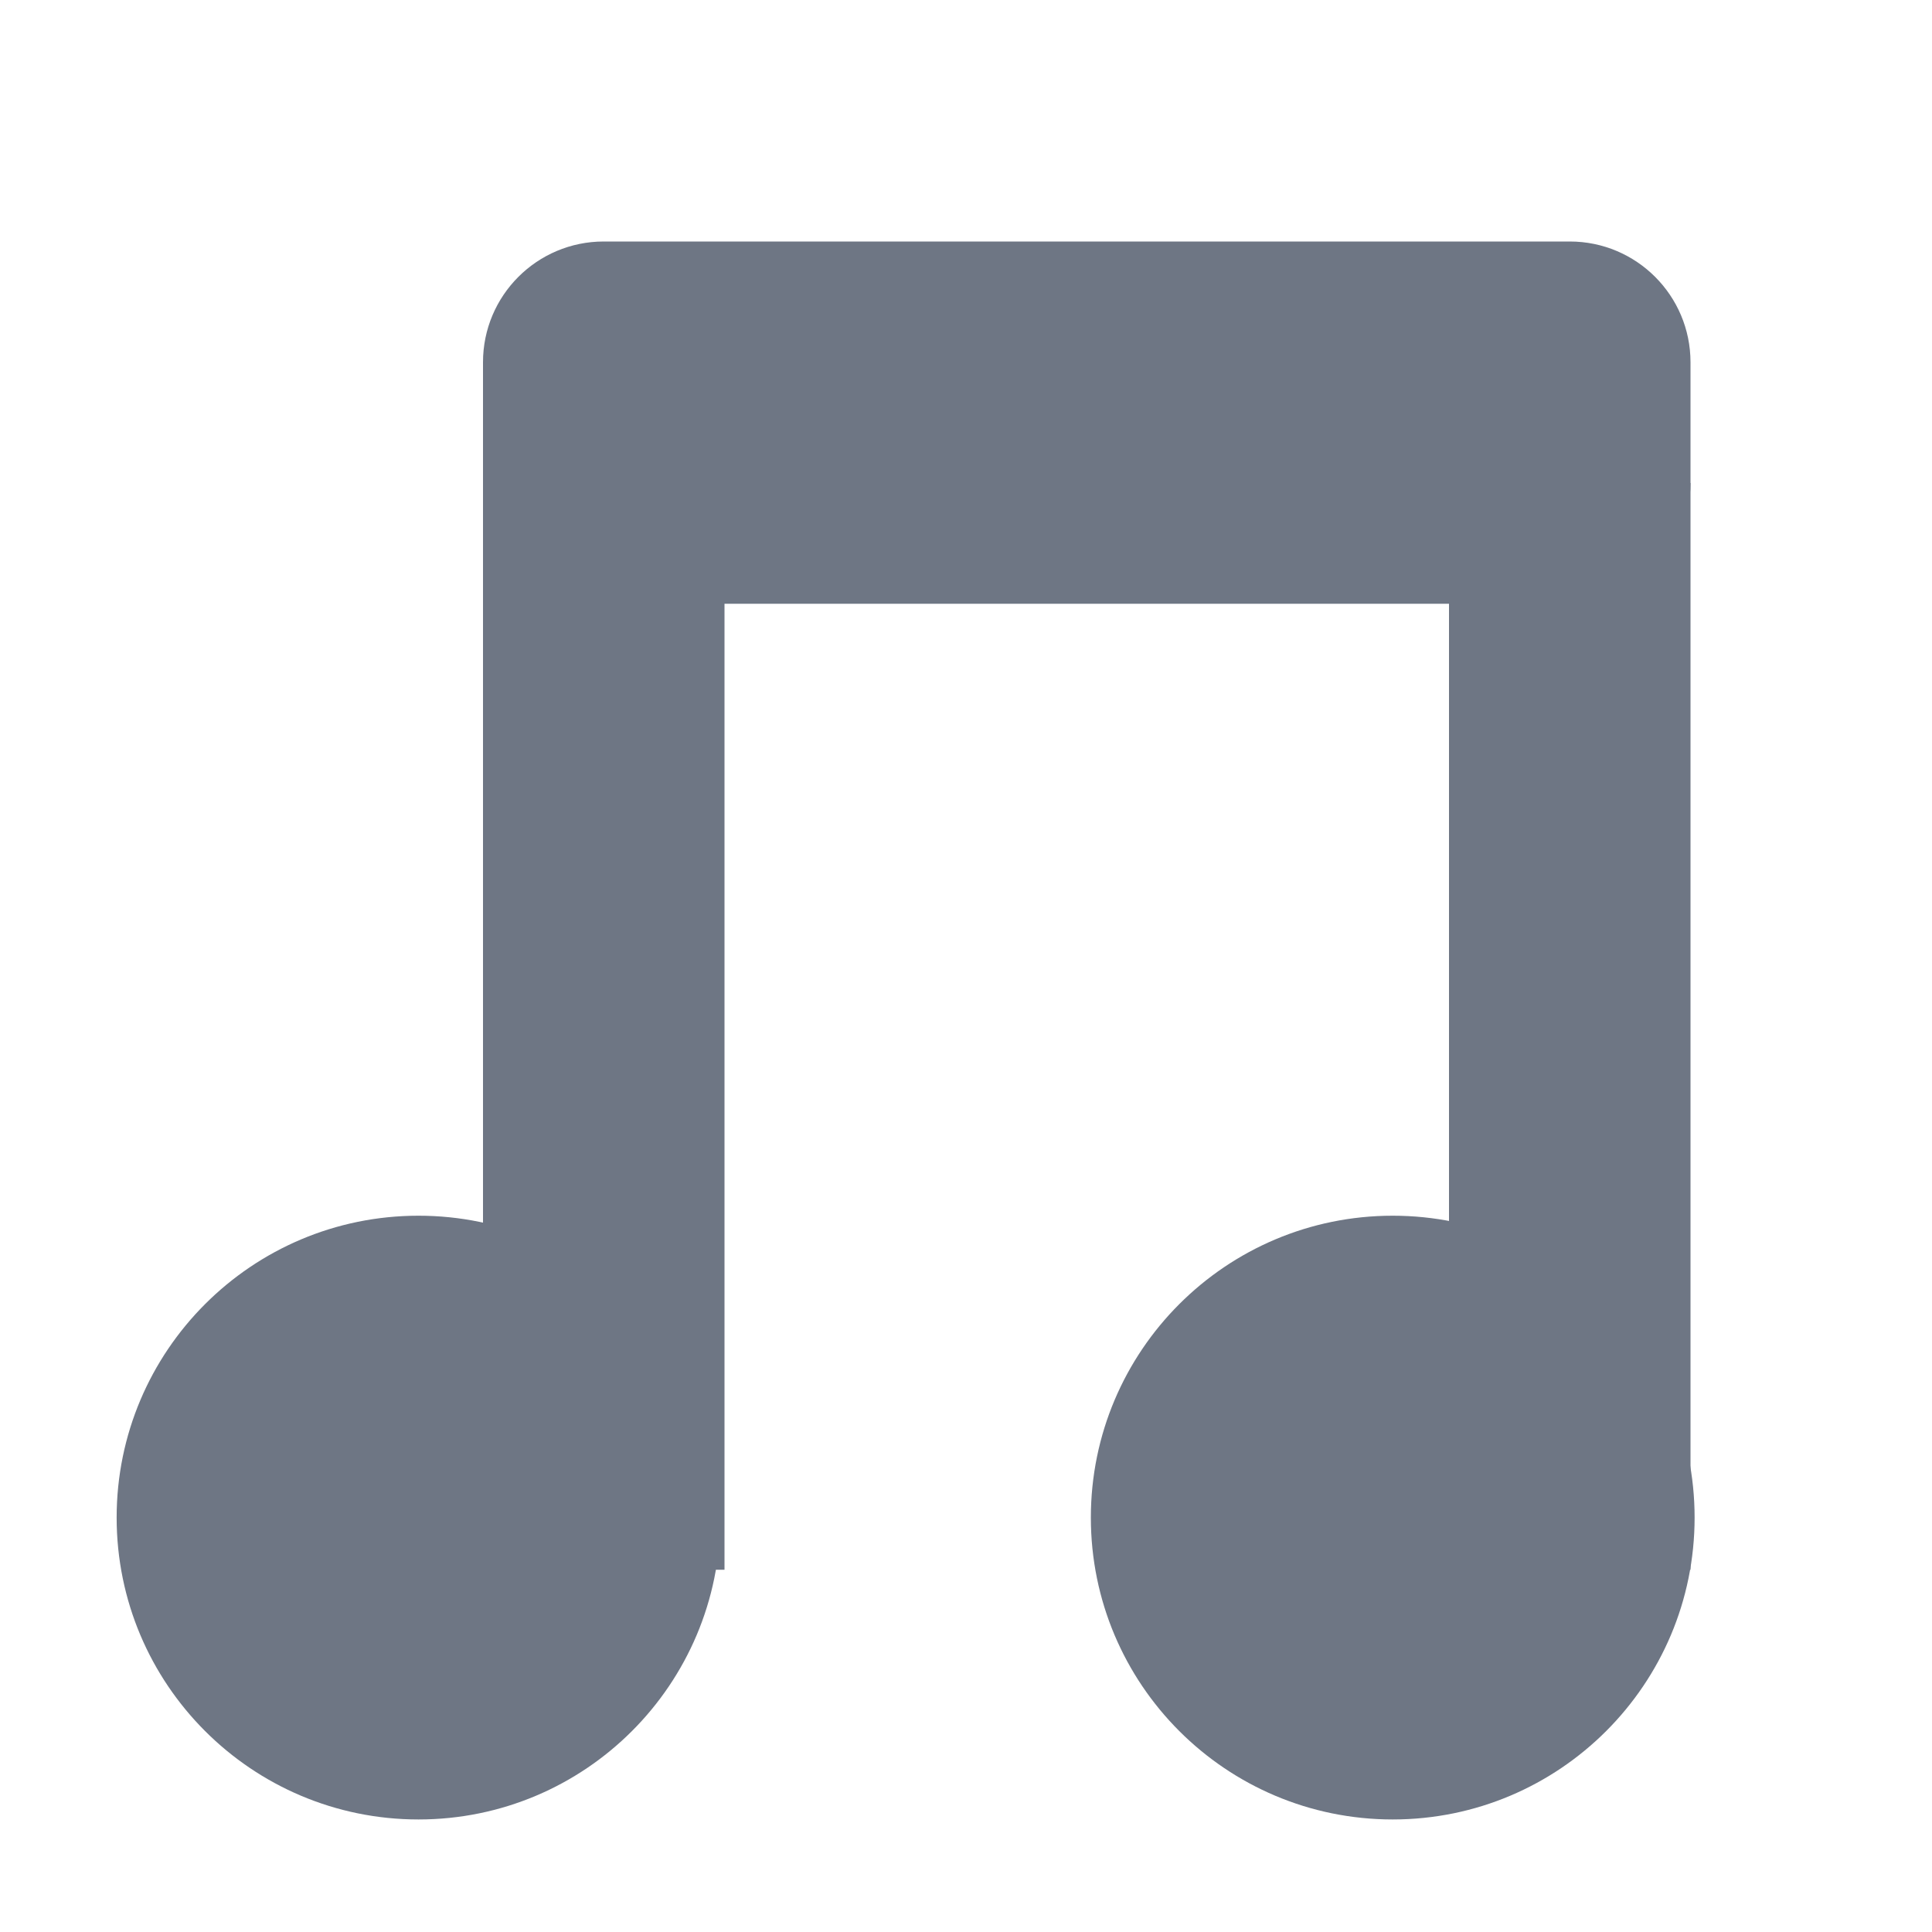
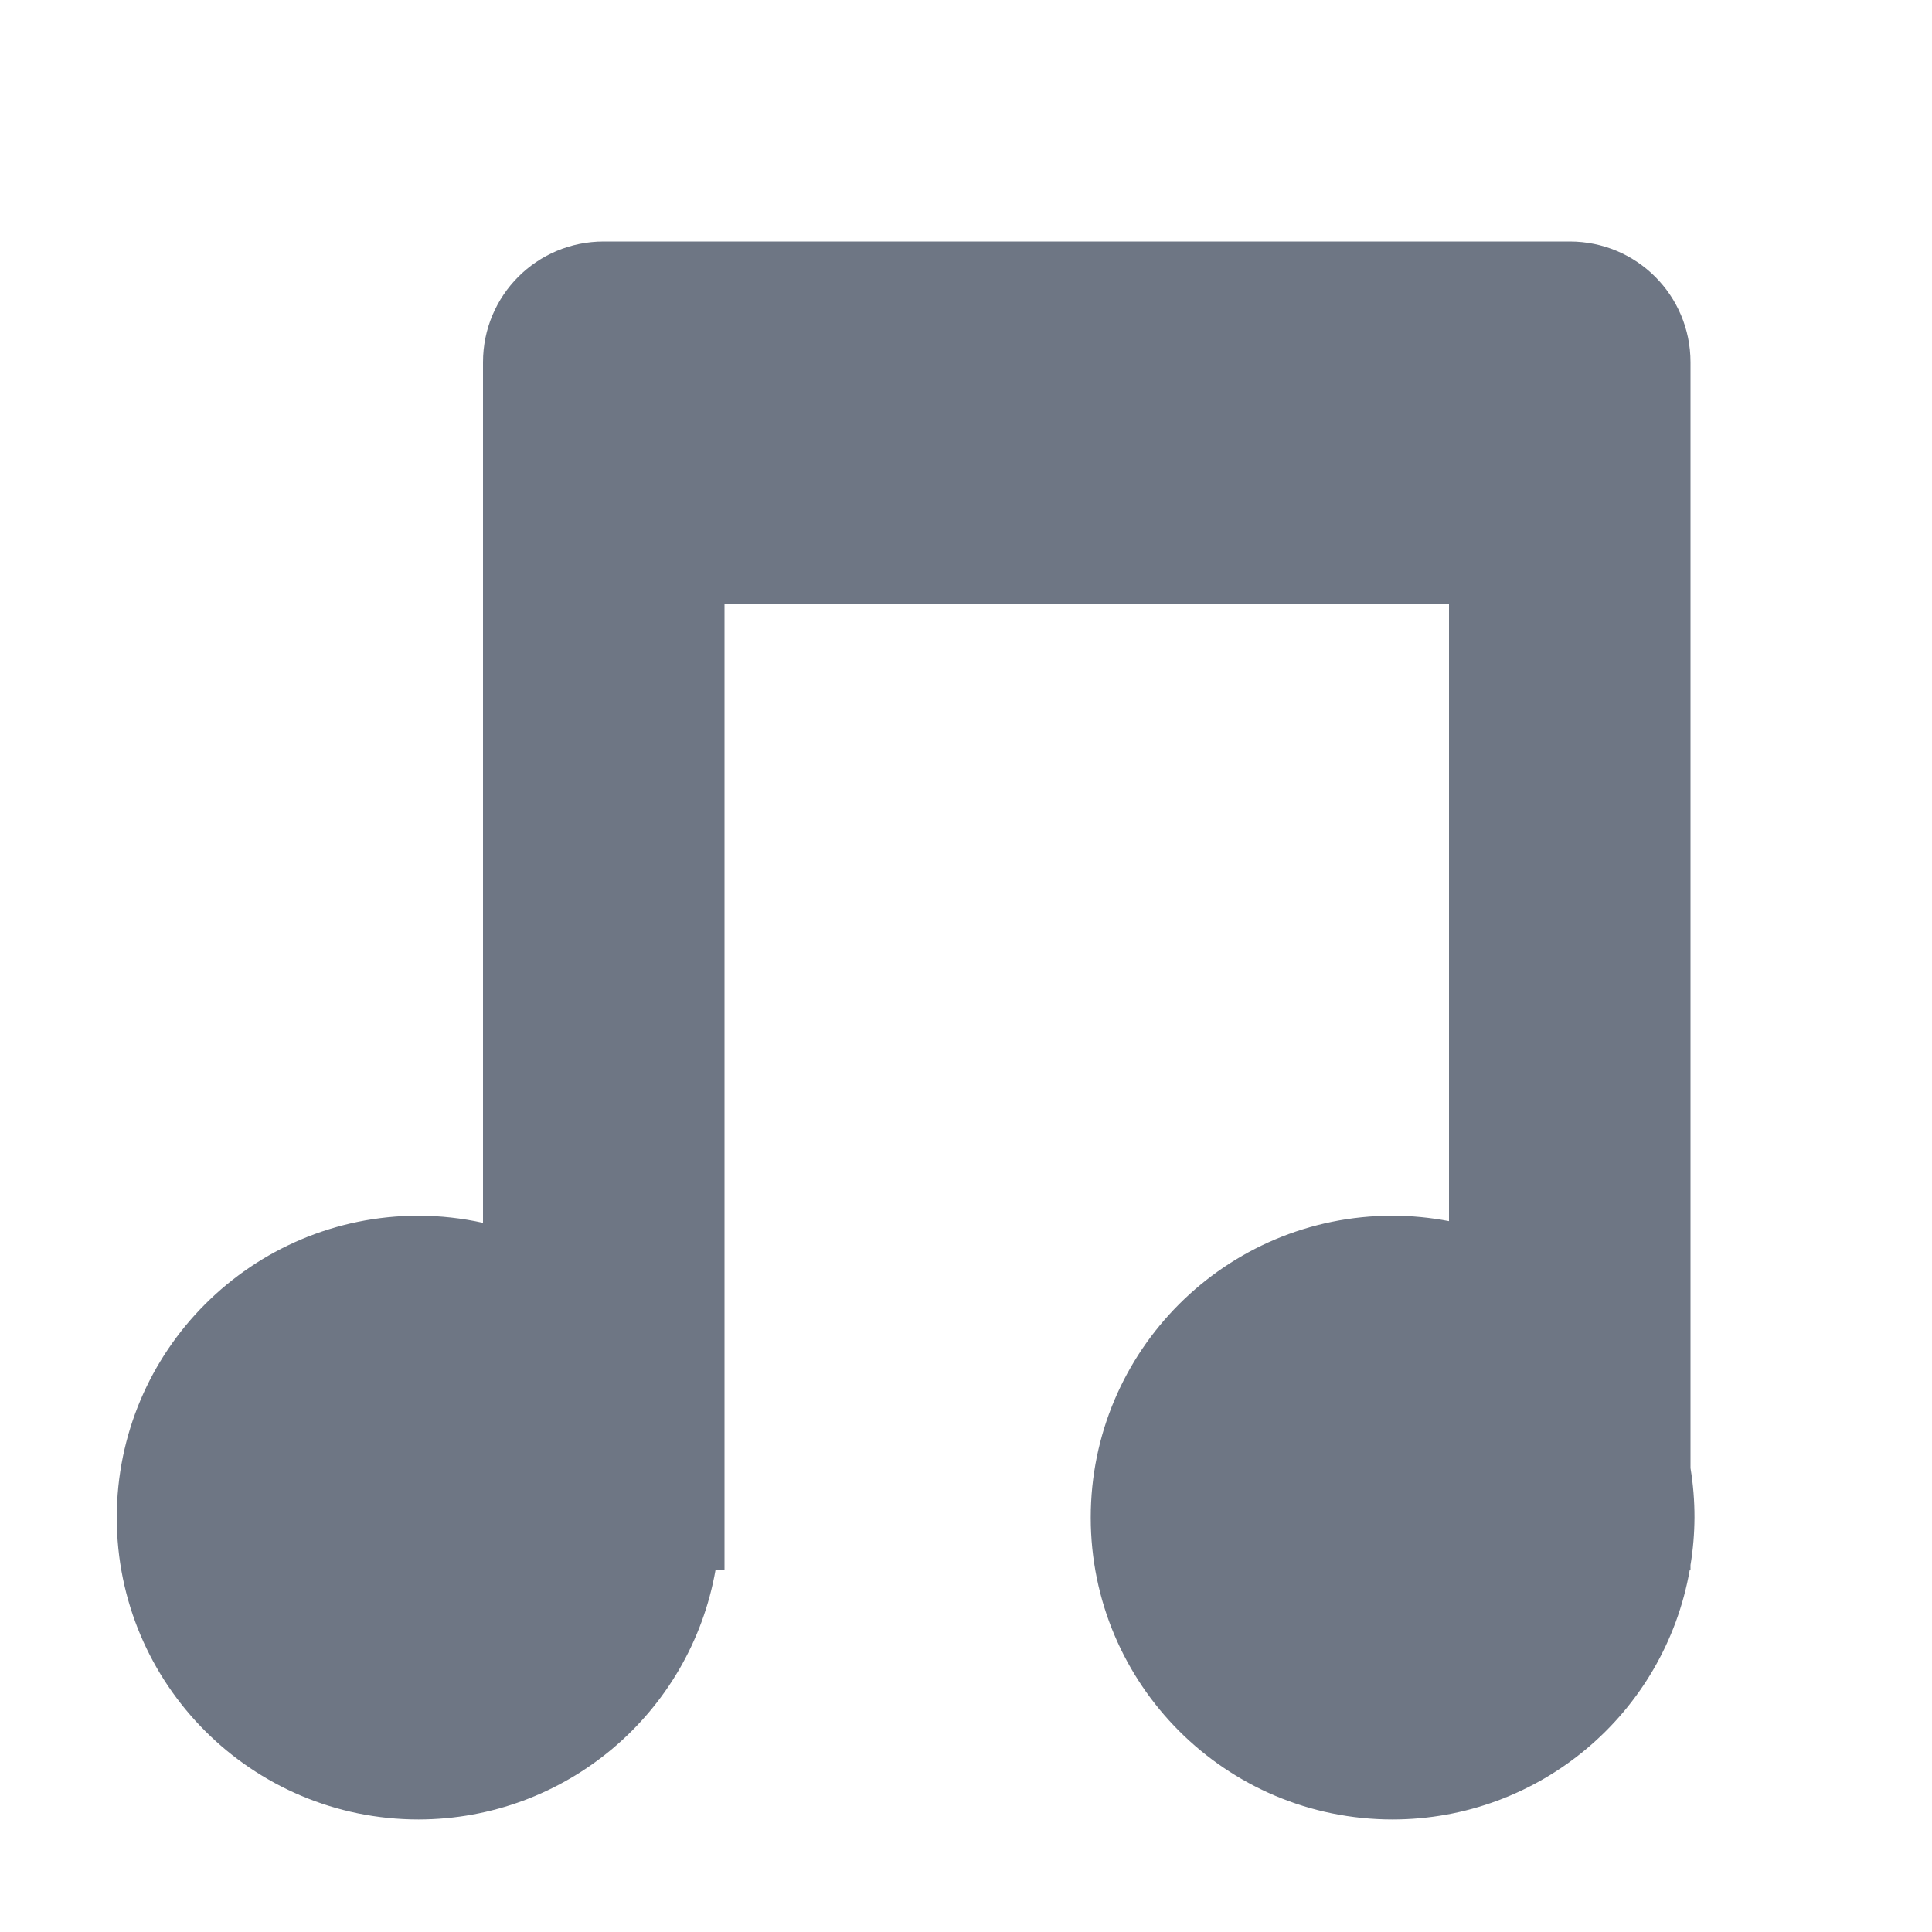
<svg xmlns="http://www.w3.org/2000/svg" viewBox="0 0 16 16" version="1.1" id="svg14">
  <defs id="defs18" />
  <g transform="translate(-28,-1036.362)" id="g2" />
-   <rect style="opacity:1;fill:#6e7684;fill-opacity:1;fill-rule:nonzero;stroke:none;stroke-width:1.5;stroke-linecap:round;stroke-linejoin:bevel;stroke-miterlimit:4;stroke-dasharray:none;stroke-dashoffset:0;stroke-opacity:1" id="rect14" width="10" height="3" x="4" y="2" ry="1" />
-   <path style="fill:none;fill-rule:evenodd;stroke:#6e7684;stroke-width:2;stroke-linecap:butt;stroke-linejoin:miter;stroke-miterlimit:4;stroke-dasharray:none;stroke-opacity:1" d="m 13,4 v 9" id="path858" />
-   <circle style="opacity:1;fill:#6e7684;fill-opacity:1;fill-rule:nonzero;stroke:none;stroke-width:2;stroke-linecap:butt;stroke-linejoin:bevel;stroke-miterlimit:4;stroke-dasharray:none;stroke-dashoffset:0;stroke-opacity:1" id="path834" cx="11.534" cy="12.568" r="2.5" />
-   <circle r="2.5" cy="12.568" cx="3.466" id="circle836" style="opacity:1;fill:#6e7684;fill-opacity:1;fill-rule:nonzero;stroke:none;stroke-width:2;stroke-linecap:butt;stroke-linejoin:bevel;stroke-miterlimit:4;stroke-dasharray:none;stroke-dashoffset:0;stroke-opacity:1" />
-   <path style="fill:none;fill-rule:evenodd;stroke:#6e7684;stroke-width:2;stroke-linecap:butt;stroke-linejoin:miter;stroke-miterlimit:4;stroke-dasharray:none;stroke-opacity:1" d="m 5,4 v 9" id="path856" />
+   <path style="opacity:1;fill:#6e7684;fill-opacity:1;fill-rule:nonzero;stroke:none;stroke-width:1.5;stroke-linecap:round;stroke-linejoin:bevel;stroke-miterlimit:4;stroke-dasharray:none;stroke-dashoffset:0;stroke-opacity:1" d="M 5 2 C 4.446 2 4 2.446 4 3 L 4 4 L 4 10.127 A 2.5 2.5 0 0 0 3.467 10.068 A 2.5 2.5 0 0 0 0.967 12.568 A 2.5 2.5 0 0 0 3.467 15.068 A 2.5 2.5 0 0 0 5.926 13 L 6 13 L 6 5 L 12 5 L 12 10.113 A 2.5 2.5 0 0 0 11.533 10.068 A 2.5 2.5 0 0 0 9.033 12.568 A 2.5 2.5 0 0 0 11.533 15.068 A 2.5 2.5 0 0 0 13.994 13 L 14 13 L 14 12.961 A 2.5 2.5 0 0 0 14.033 12.568 A 2.5 2.5 0 0 0 14 12.158 L 14 4 L 14 3 C 14 2.446 13.554 2 13 2 L 5 2 z " id="rect14" />
</svg>
